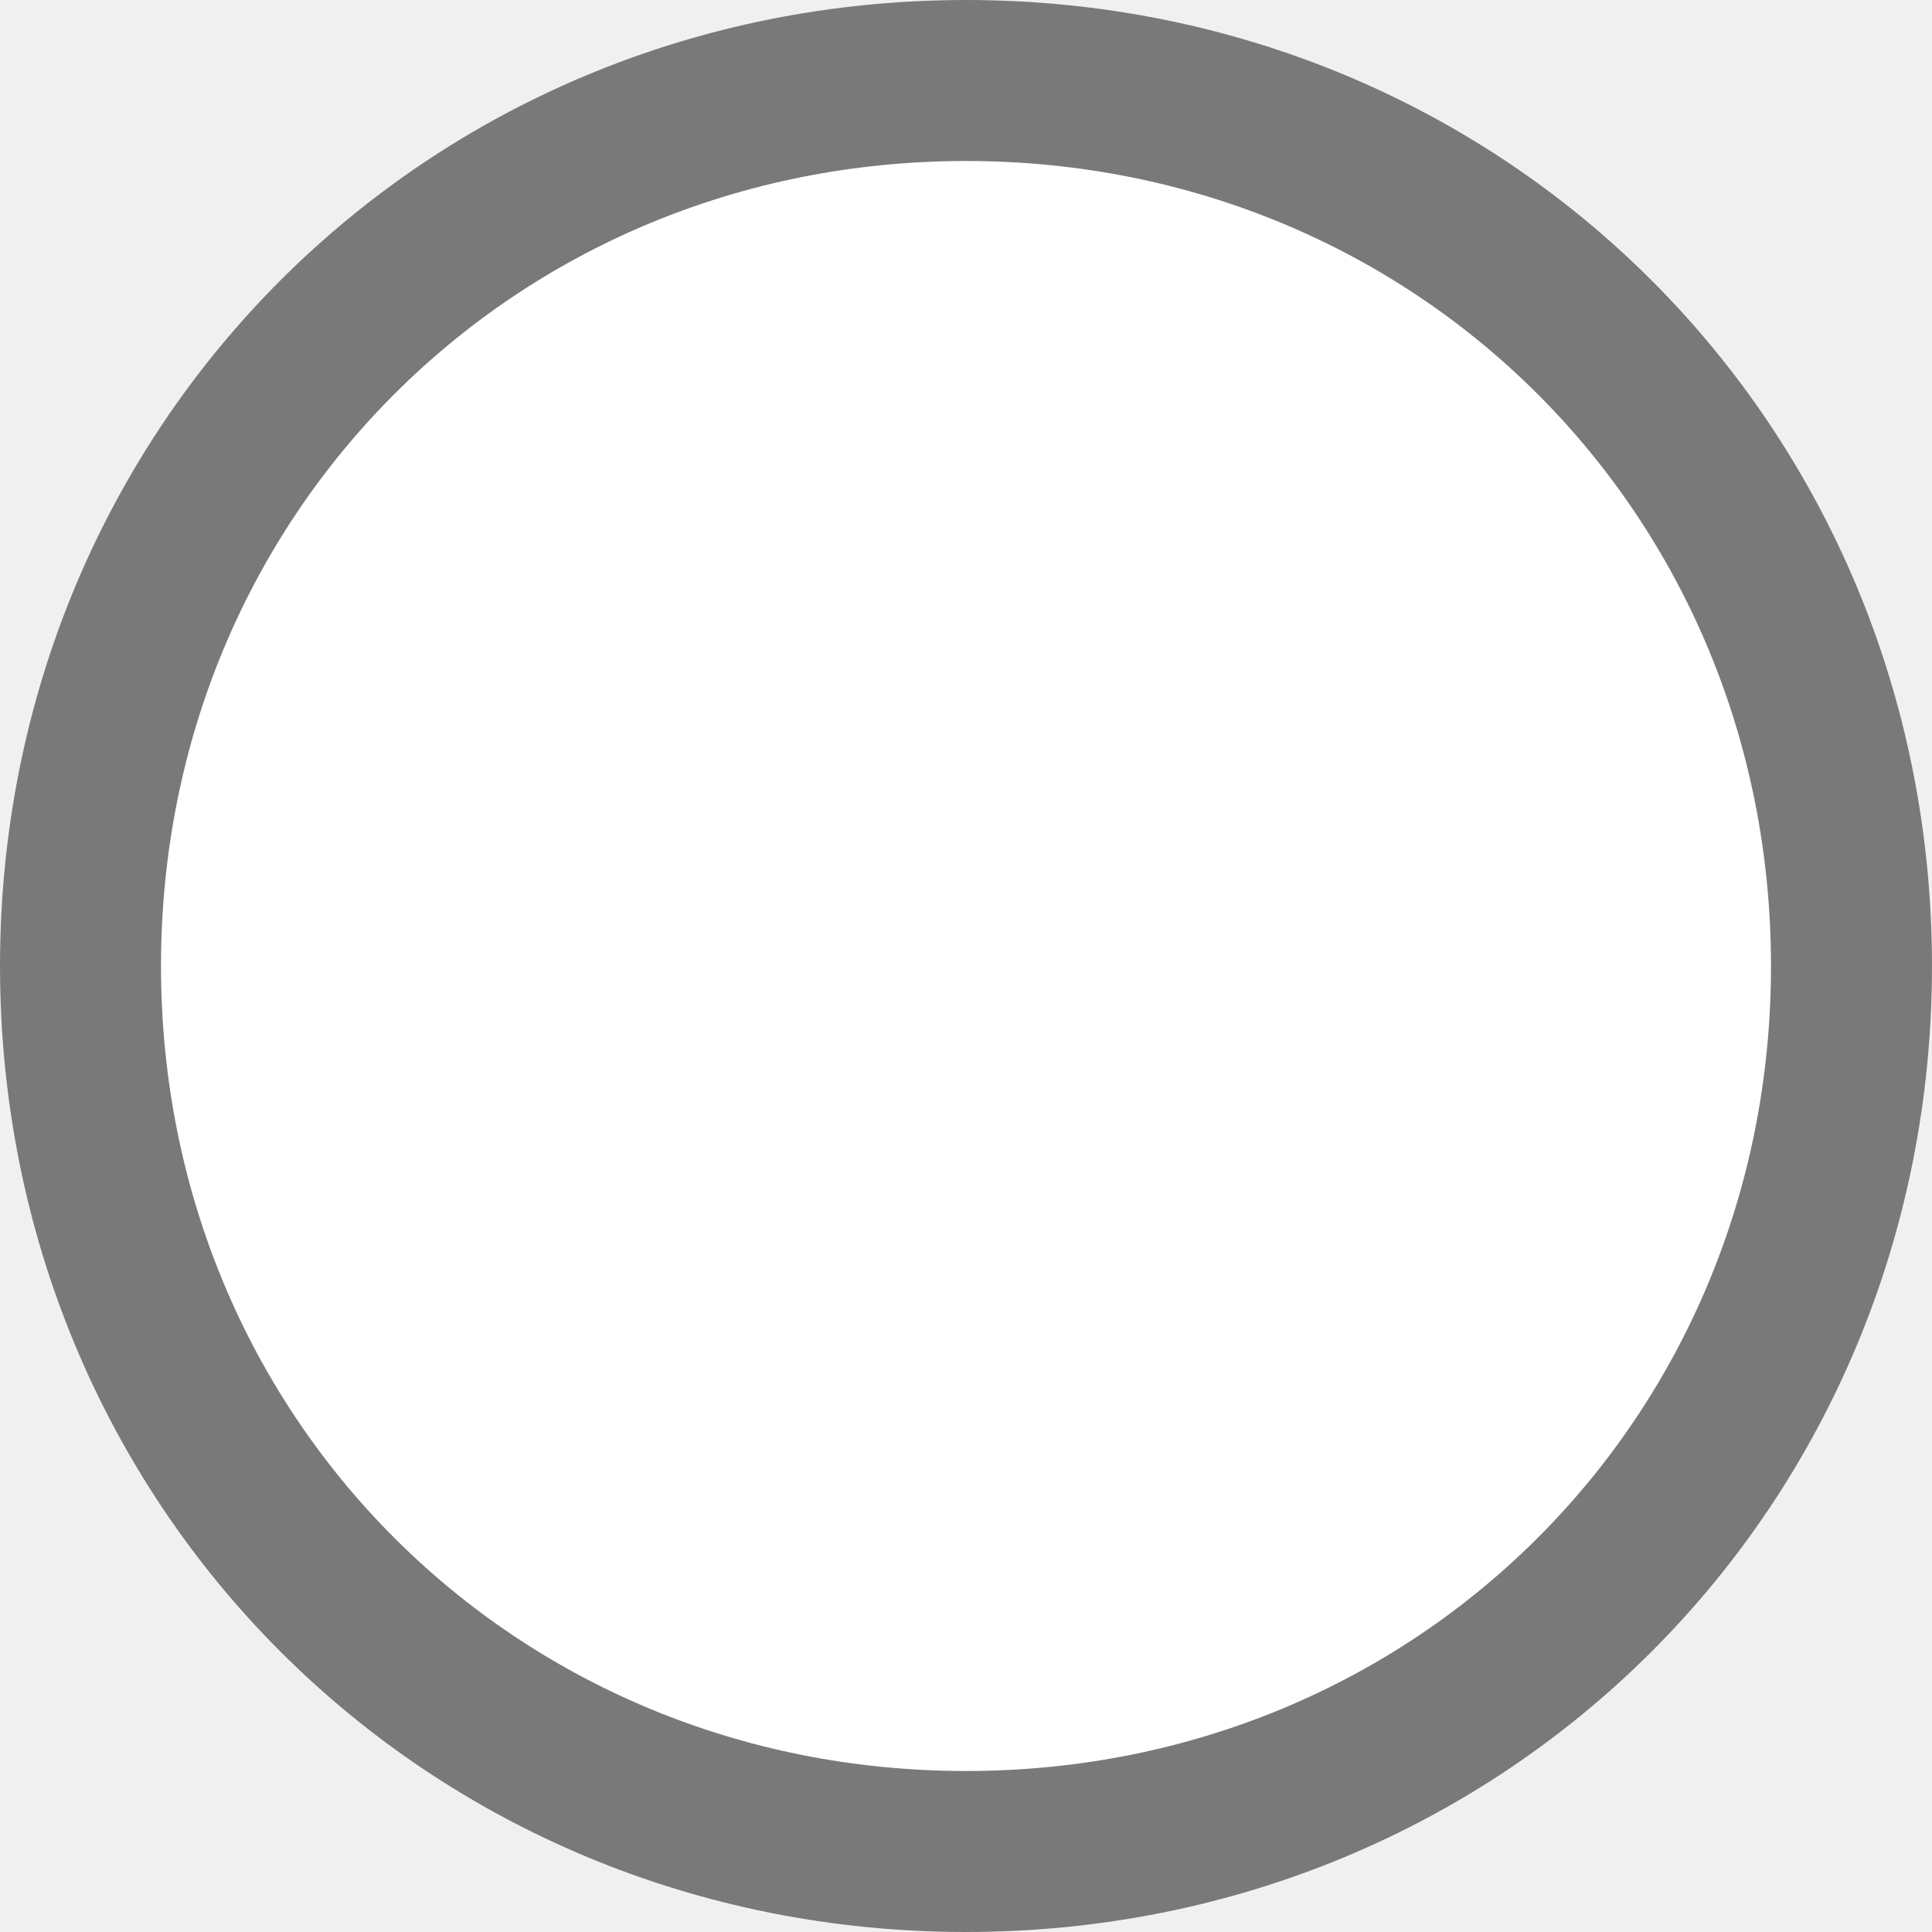
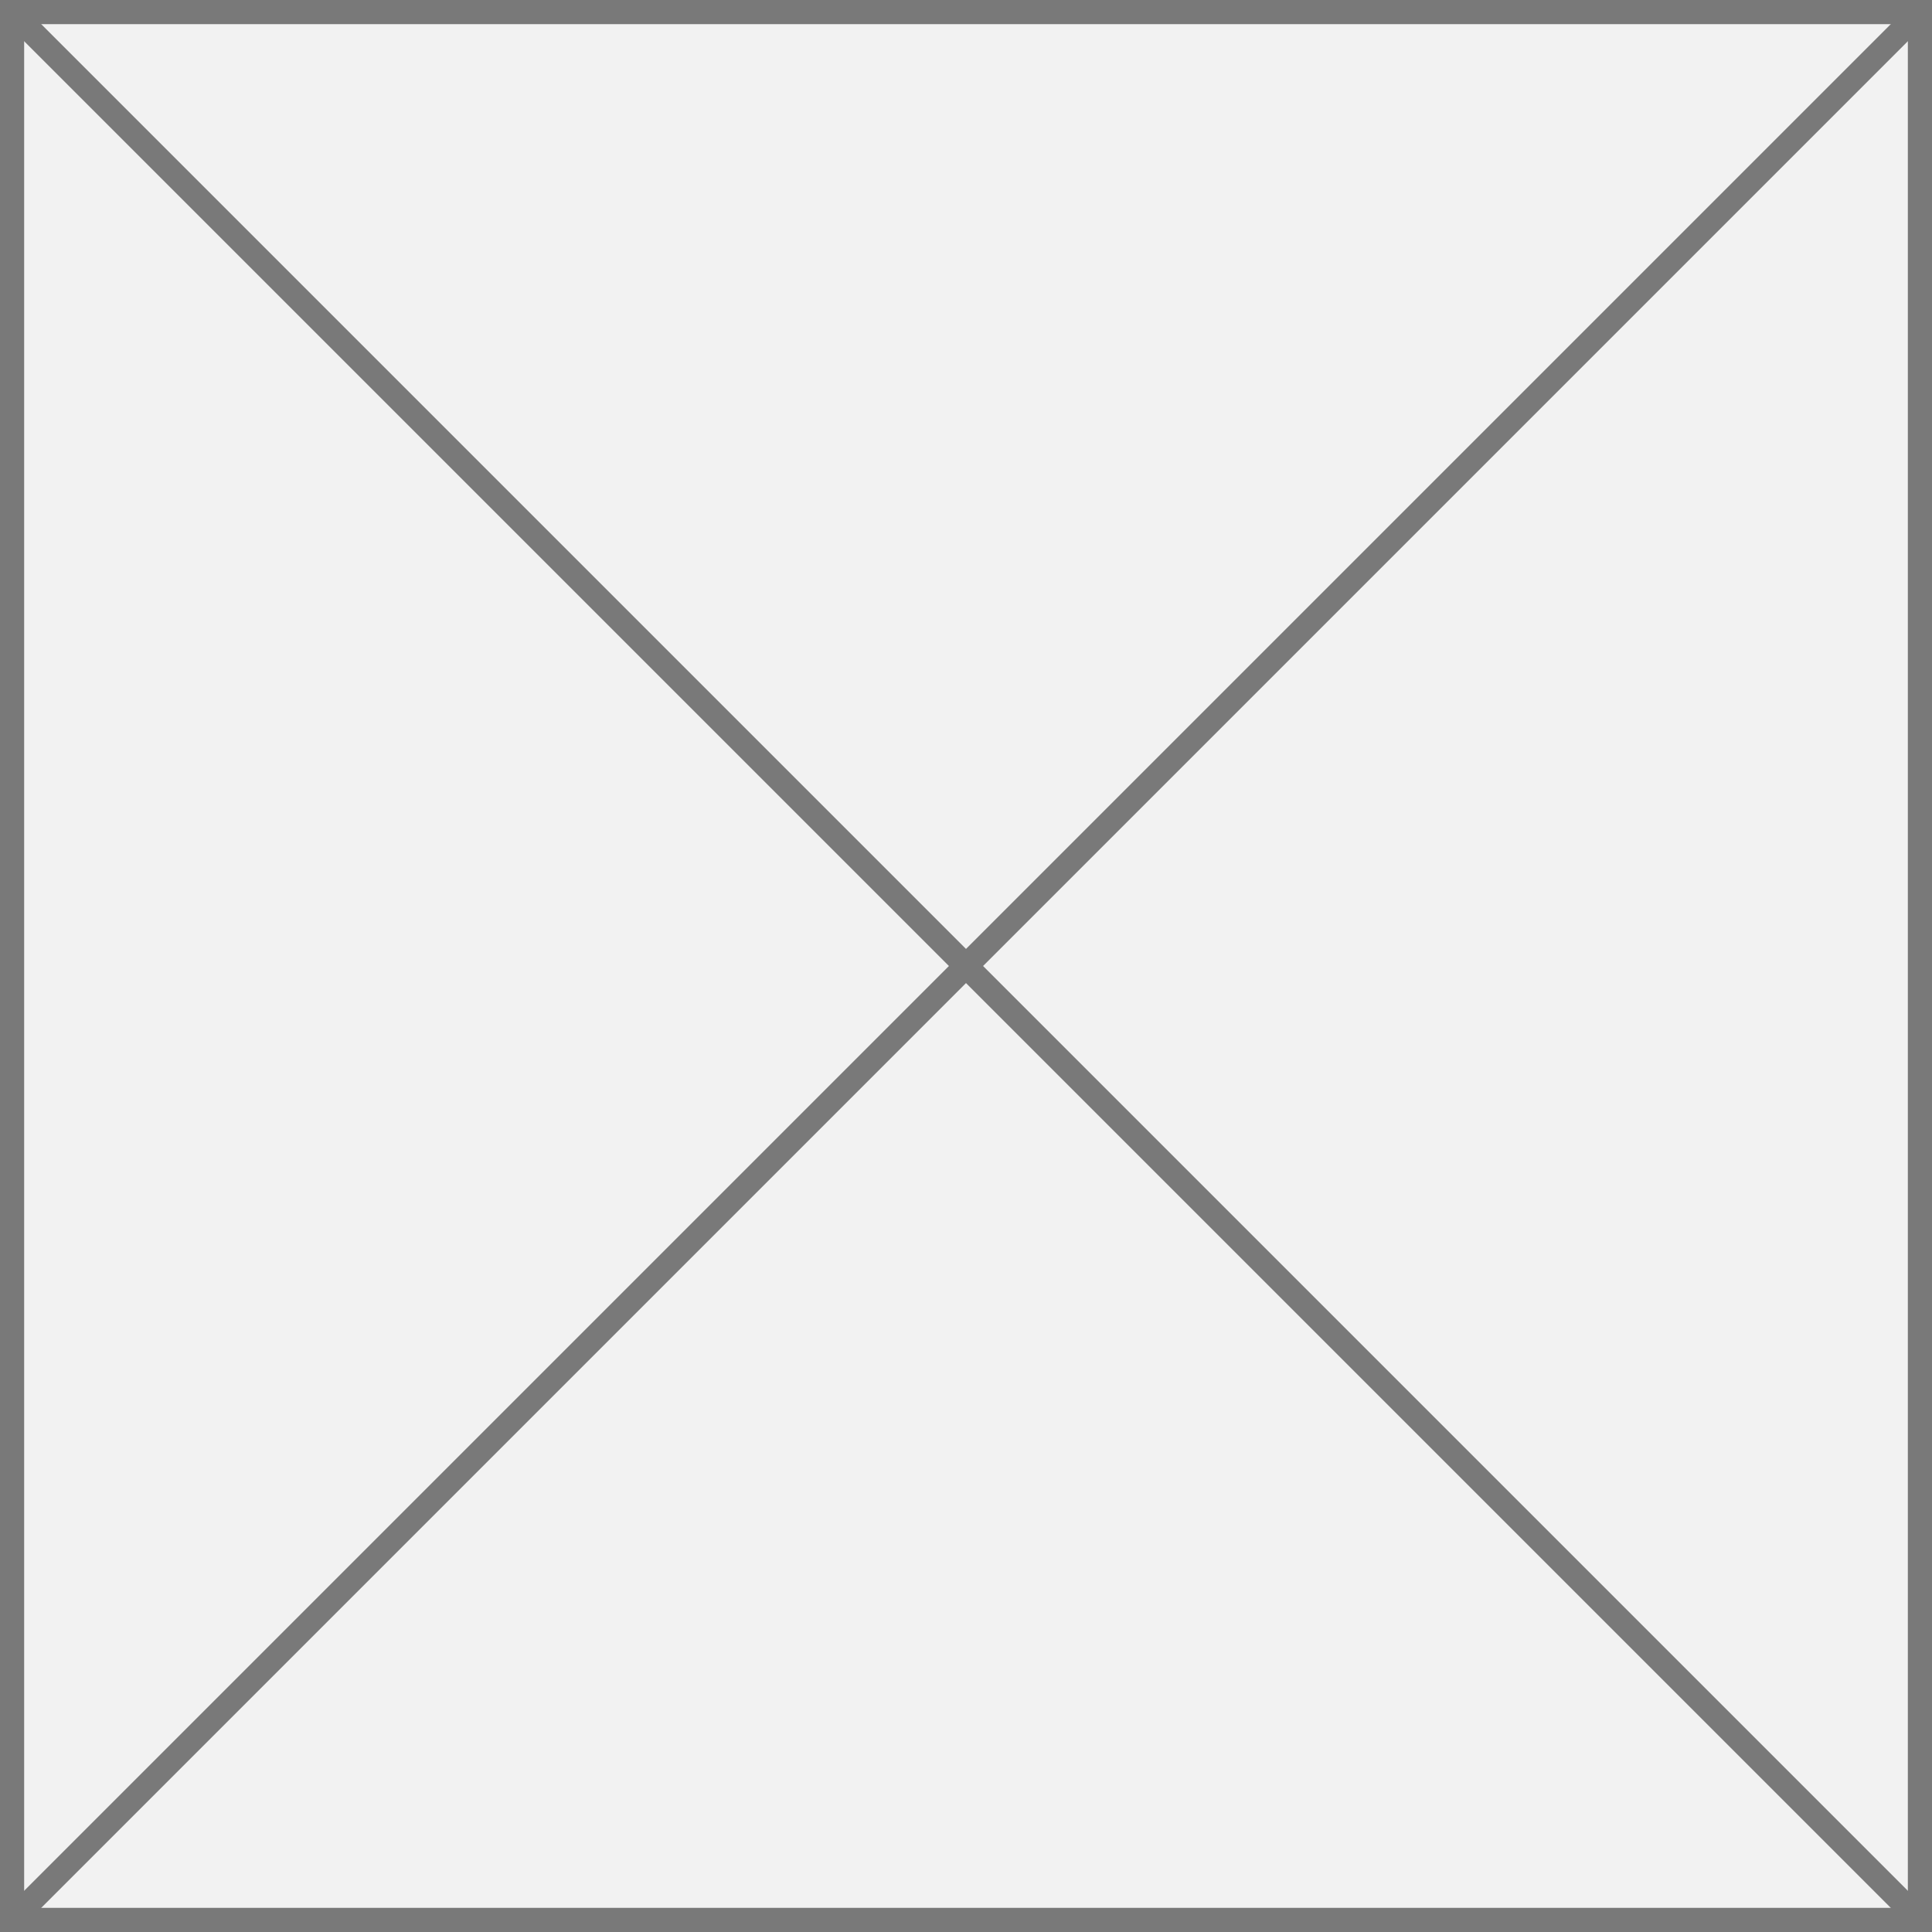
- <svg xmlns="http://www.w3.org/2000/svg" version="1.1" width="12px" height="12px" viewBox="93 189  12 12">
-   <path d="M 99 189  C 102.36 189  105 191.64  105 195  C 105 198.36  102.36 201  99 201  C 95.64 201  93 198.36  93 195  C 93 191.64  95.64 189  99 189  Z " fill-rule="nonzero" fill="#ffffff" stroke="none" />
-   <path d="M 99 189.5  C 102.08 189.5  104.5 191.92  104.5 195  C 104.5 198.08  102.08 200.5  99 200.5  C 95.92 200.5  93.5 198.08  93.5 195  C 93.5 191.92  95.92 189.5  99 189.5  Z " stroke-width="1" stroke="#797979" fill="none" />
+ <svg xmlns="http://www.w3.org/2000/svg" version="1.1" width="80px" height="80px">
+   <g transform="matrix(1 0 0 1 -493 -273 )">
+     <path d="M 493.5 273.5  L 572.5 273.5  L 572.5 352.5  L 493.5 352.5  L 493.5 273.5  Z " fill-rule="nonzero" fill="#f2f2f2" stroke="none" />
+     <path d="M 493.5 273.5  L 572.5 273.5  L 572.5 352.5  L 493.5 352.5  L 493.5 273.5  Z " stroke-width="1" stroke="#797979" fill="none" />
+     <path d="M 493.354 273.354  L 572.646 352.646  M 572.646 273.354  L 493.354 352.646  " stroke-width="1" stroke="#797979" fill="none" />
+   </g>
</svg>
